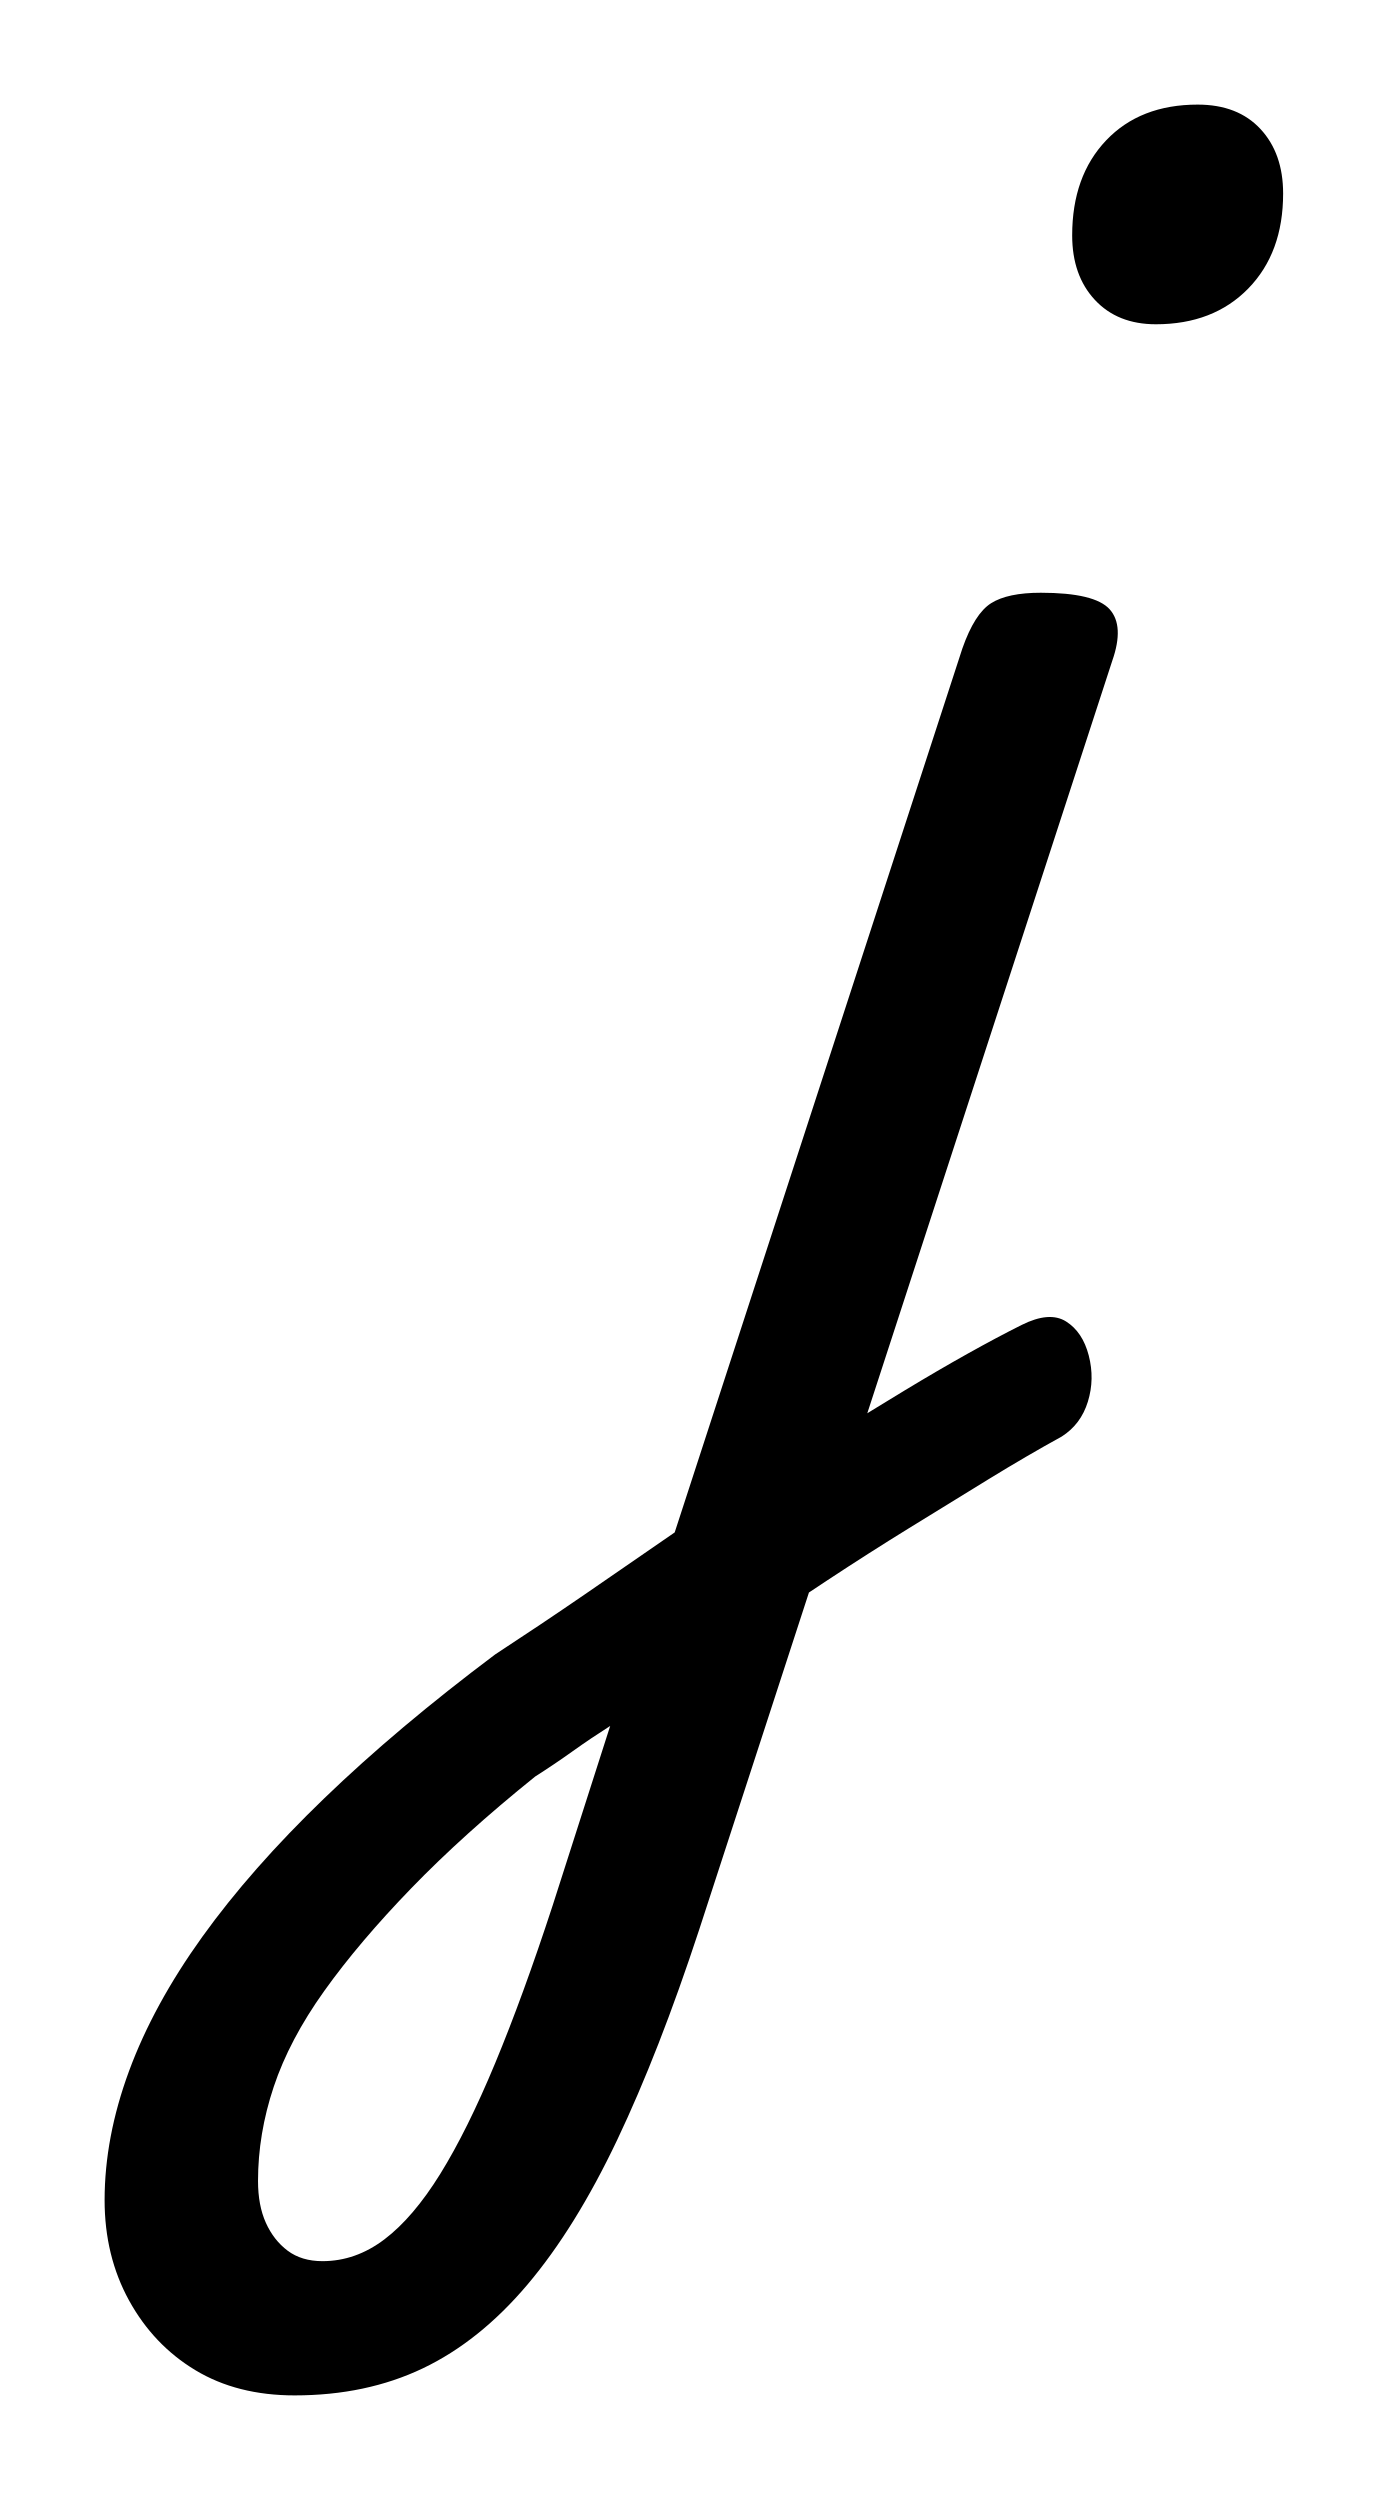
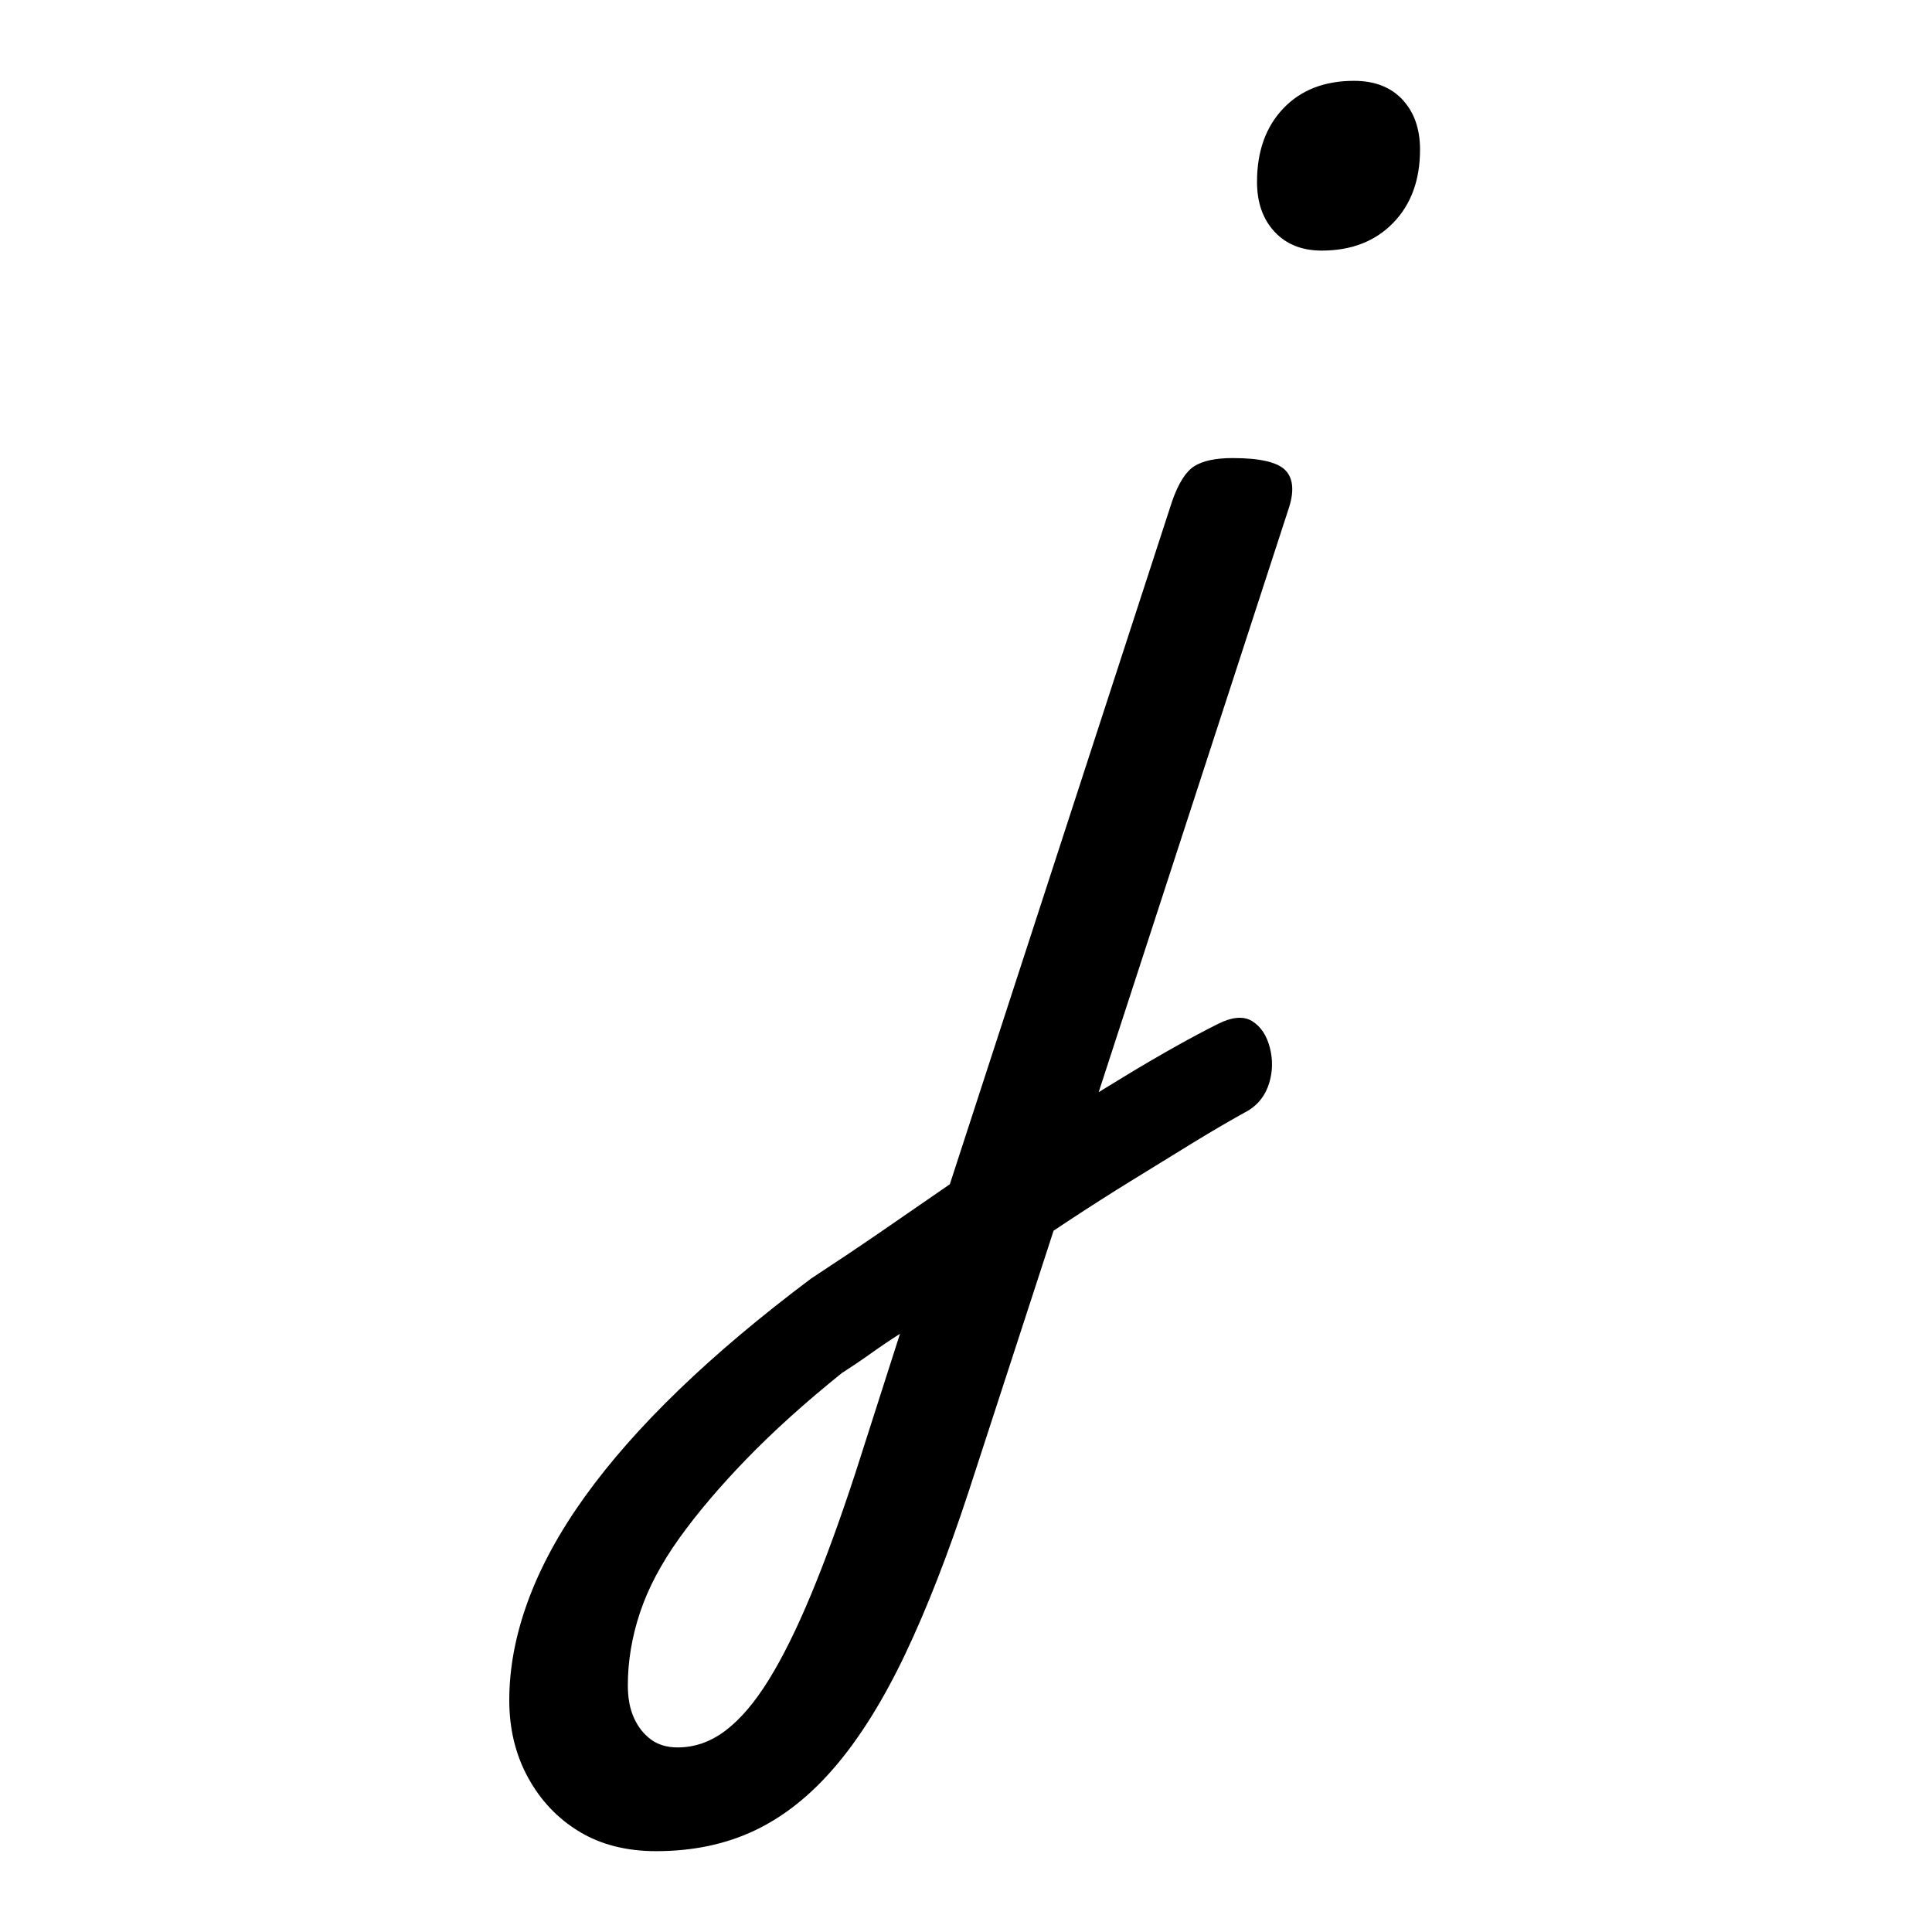
- <svg xmlns="http://www.w3.org/2000/svg" viewBox="-362 -855 796 1434">
+ <svg xmlns="http://www.w3.org/2000/svg" viewBox="-680 -855 1434 1434">
  <path d="M78 -7Q98 -21 118.0 -33.5Q138 -46 157.0 -57.5Q176 -69 193.0 -78.5Q210 -88 224 -95Q240 -103 249.5 -97.0Q259 -91 262.5 -77.5Q266 -64 262.0 -51.0Q258 -38 247 -31Q227 -20 205.0 -6.5Q183 7 159.5 21.5Q136 36 112.5 51.5Q89 67 65 83ZM-193 519Q-226 519 -250.0 504.5Q-274 490 -288.0 464.5Q-302 439 -302 407Q-302 371 -288.0 333.0Q-274 295 -246.0 256.0Q-218 217 -176.0 176.5Q-134 136 -78 94Q-52 77 -26.5 59.5Q-1 42 25 24L190 -483Q197 -503 206.5 -509.0Q216 -515 235 -515Q266 -515 274.5 -505.5Q283 -496 276 -476L39 252Q16 322 -8.0 372.5Q-32 423 -59.5 455.5Q-87 488 -119.5 503.5Q-152 519 -193 519ZM-177 442Q-158 442 -141.5 429.5Q-125 417 -109.5 392.0Q-94 367 -78.0 328.5Q-62 290 -45 238L-12 135Q-23 142 -33.5 149.5Q-44 157 -55 164Q-96 197 -126.0 228.0Q-156 259 -176.0 287.0Q-196 315 -205.0 342.0Q-214 369 -214 396Q-214 410 -209.5 420.0Q-205 430 -197.0 436.0Q-189 442 -177 442ZM301 -669Q279 -669 266.0 -683.0Q253 -697 253 -720Q253 -754 272.5 -774.5Q292 -795 325 -795Q348 -795 361.0 -781.0Q374 -767 374 -744Q374 -710 354.0 -689.5Q334 -669 301 -669Z" />
</svg>
